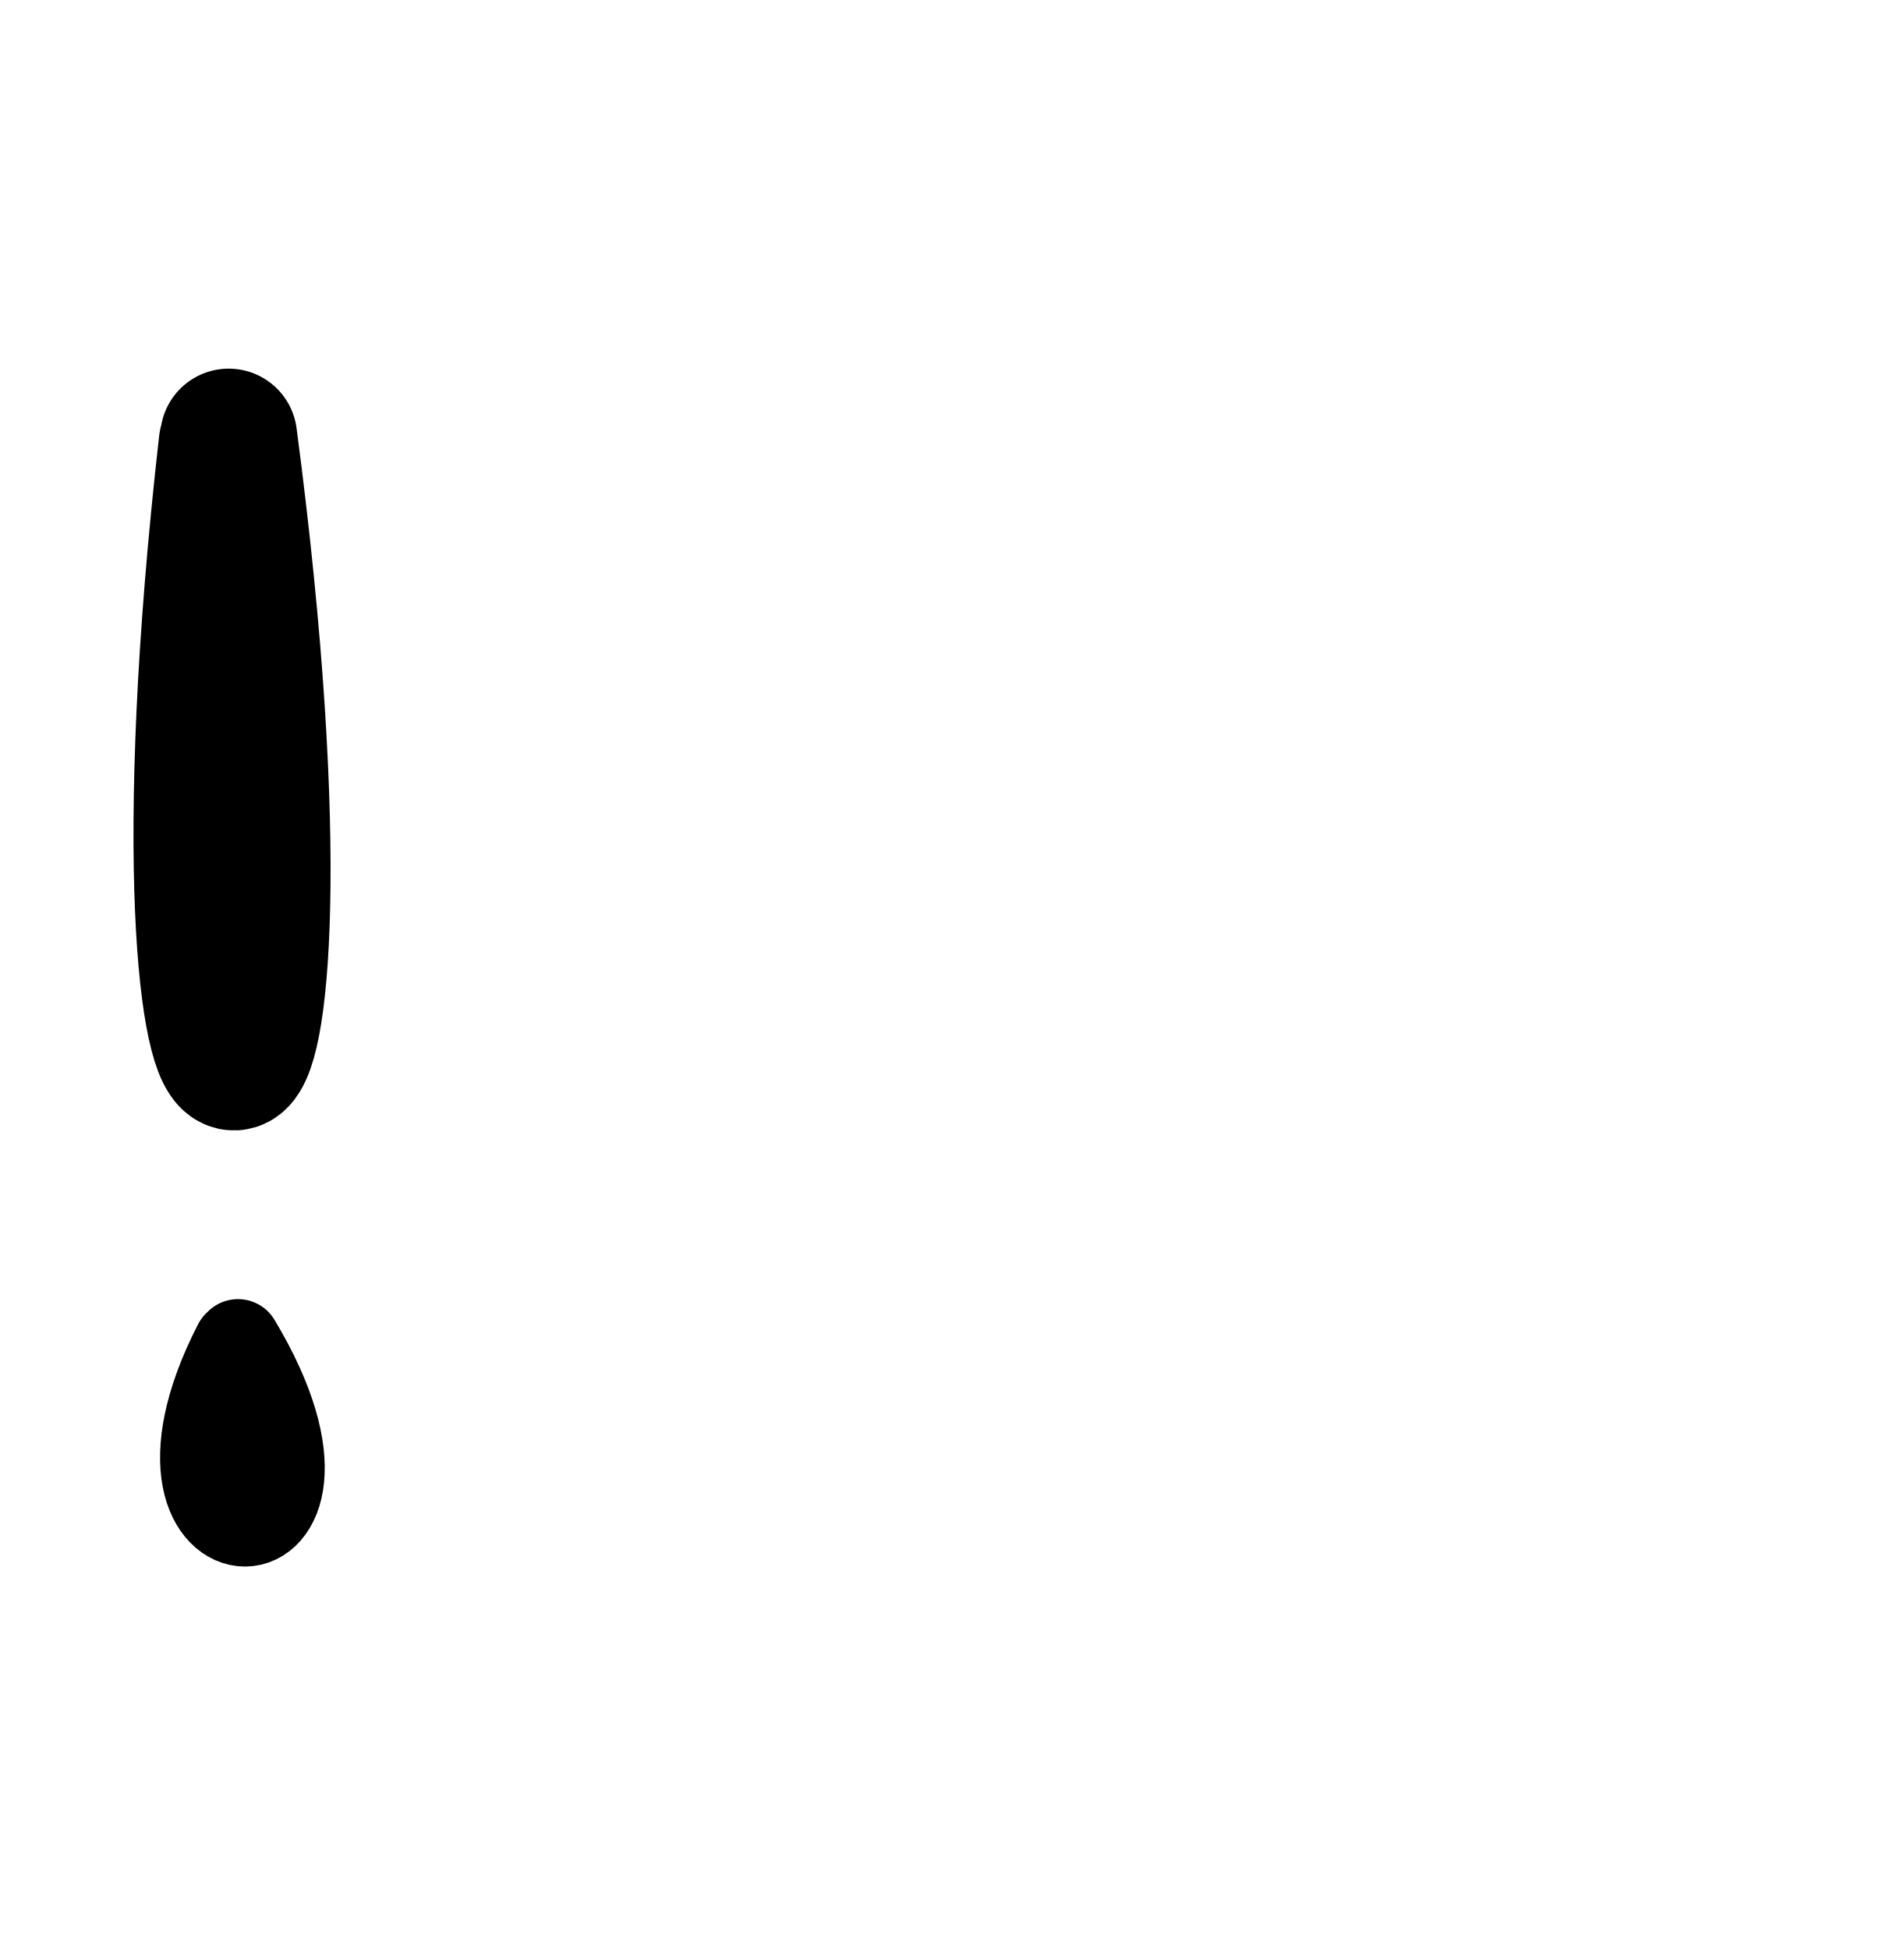
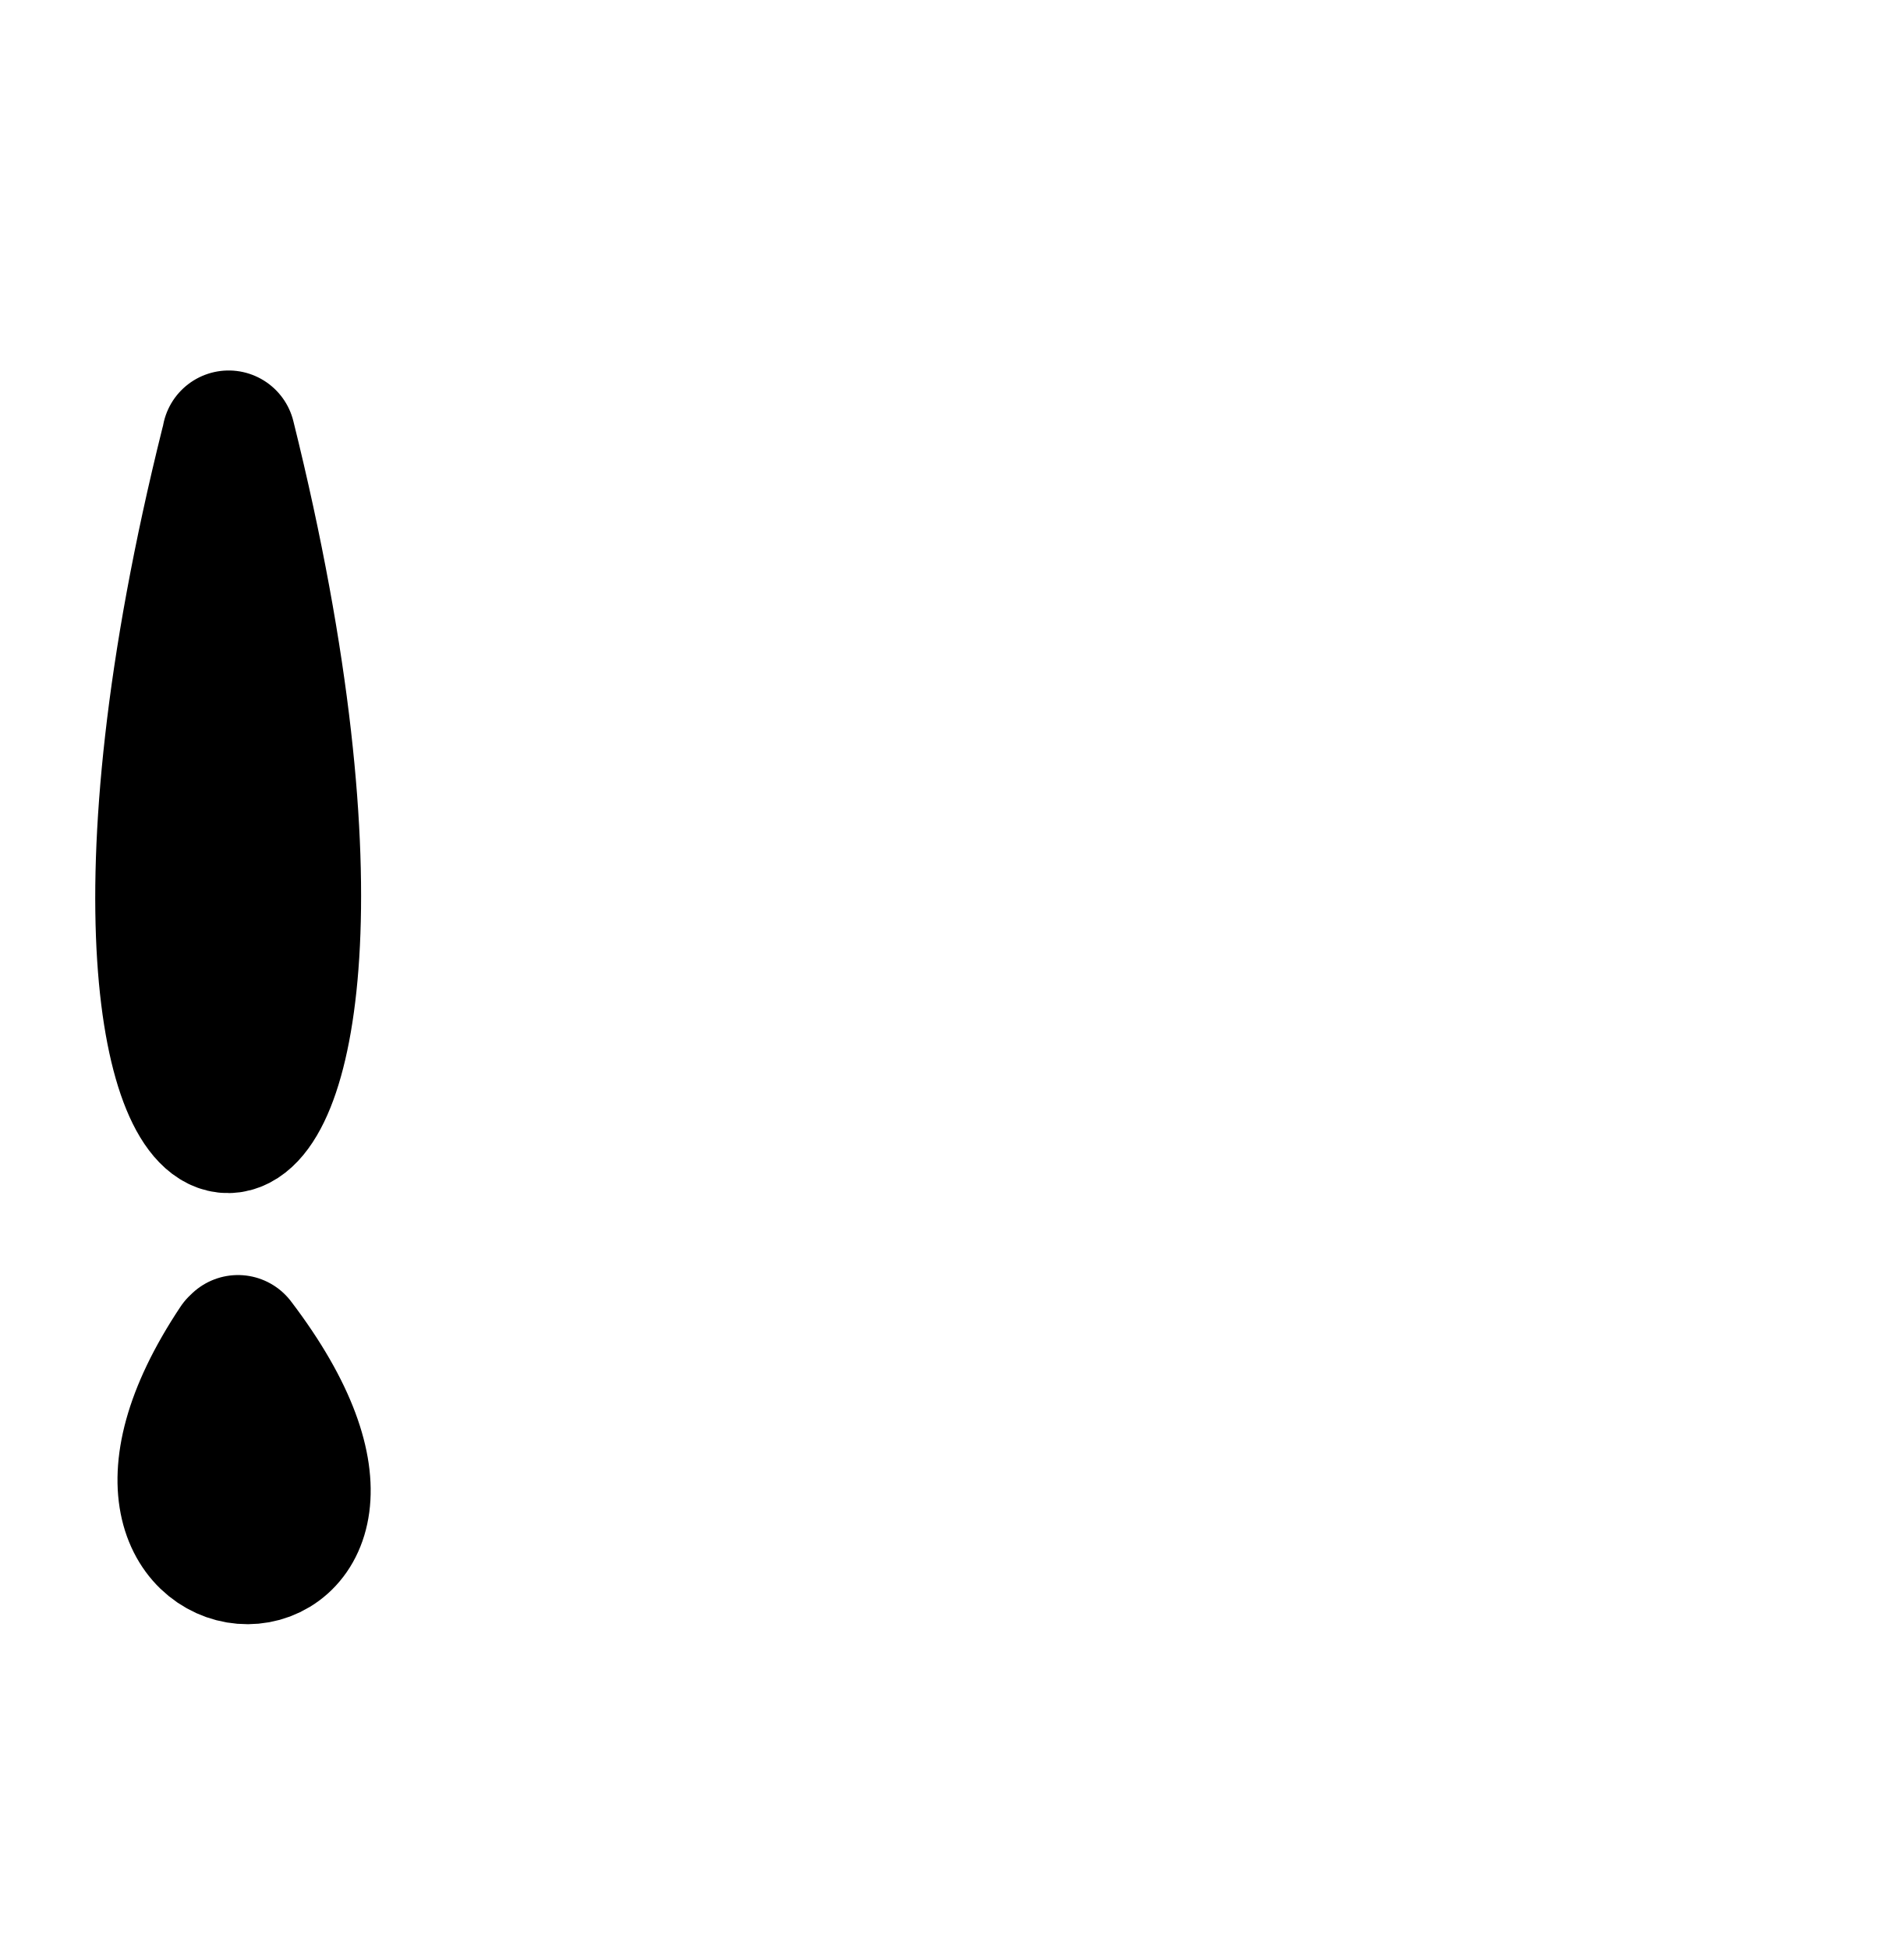
<svg xmlns="http://www.w3.org/2000/svg" width="2000" height="2048" id="svg2992" version="1.1">
  <defs id="defs5498" />
  <g id="layer1" transform="translate(0,1048)">
-     <path style="fill:none;fill-rule:evenodd;stroke:#000000;stroke-width:143.884;stroke-linecap:round;stroke-linejoin:round;stroke-miterlimit:4;stroke-dasharray:none;stroke-dashoffset:0;stroke-opacity:1" d="m 238.676,-581.777 c -98.278,867.369 117.228,867.369 1.589,-6.92" id="path4145" />
-     <path style="fill:none;fill-rule:evenodd;stroke:#000000;stroke-width:89.419;stroke-linecap:round;stroke-linejoin:round;stroke-miterlimit:4;stroke-dasharray:none;stroke-dashoffset:0;stroke-opacity:1" d="m 247.933,363.838 c -130.071,253.111 155.152,253.111 2.103,-2.019" id="path4145-5" />
+     <path style="fill:none;fill-rule:evenodd;stroke:#000000;stroke-width:140;stroke-linecap:round;stroke-linejoin:round;stroke-miterlimit:4;stroke-dasharray:none;stroke-dashoffset:0;stroke-opacity:1" d="M 238.676,-581.777 C 0,376 480,376 240.265,-588.696" id="path4145" />
+     <path style="fill:none;fill-rule:evenodd;stroke:#000000;stroke-width:140;stroke-linecap:round;stroke-linejoin:round;stroke-miterlimit:4;stroke-dasharray:none;stroke-dashoffset:0;stroke-opacity:1" d="M 247.933,363.838 C 48,664 480,664 250.036,361.819" id="path4145-5" />
+     <path style="color:#000000;font-style:normal;font-variant:normal;font-weight:normal;font-stretch:normal;font-size:medium;line-height:normal;font-family:sans-serif;text-indent:0;text-align:start;text-decoration:none;text-decoration-line:none;text-decoration-style:solid;text-decoration-color:#000000;letter-spacing:normal;word-spacing:normal;text-transform:none;direction:ltr;block-progression:tb;writing-mode:lr-tb;baseline-shift:baseline;text-anchor:start;white-space:normal;clip-rule:nonzero;display:inline;overflow:visible;visibility:visible;opacity:1;isolation:auto;mix-blend-mode:normal;color-interpolation:sRGB;color-interpolation-filters:linearRGB;solid-color:#000000;solid-opacity:1;fill:#000000;fill-opacity:1;fill-rule:evenodd;stroke:none;stroke-width:140;stroke-linecap:round;stroke-linejoin:round;stroke-miterlimit:4;stroke-dasharray:none;stroke-dashoffset:0;stroke-opacity:1;color-rendering:auto;image-rendering:auto;shape-rendering:auto;text-rendering:auto;enable-background:accumulate" d="m -1471.767,-683.395 a 59.464,70.007 0 0 0 -61.548,62.113 59.464,70.007 0 0 0 0,0.004 c -51.599,244.176 -65.15,429.251 -58.073,558.844 3.545,64.905 11.761,115.639 26.053,156.559 7.146,20.46 15.652,38.871 29.416,55.576 13.763,16.705 36.249,32.636 62.414,32.193 26.165,-0.443 47.878,-16.798 61.319,-33.615 13.441,-16.818 21.834,-35.29 28.899,-55.887 14.13,-41.194 22.314,-92.356 25.792,-157.754 6.957,-130.796 -6.798,-317.526 -58.826,-564.006 a 59.464,70.007 0 0 0 -55.447,-54.027 z" id="path4145-57" />
+     <path style="color:#000000;font-style:normal;font-variant:normal;font-weight:normal;font-stretch:normal;font-size:medium;line-height:normal;font-family:sans-serif;text-indent:0;text-align:start;text-decoration:none;text-decoration-line:none;text-decoration-style:solid;text-decoration-color:#000000;letter-spacing:normal;word-spacing:normal;text-transform:none;direction:ltr;block-progression:tb;writing-mode:lr-tb;baseline-shift:baseline;text-anchor:start;white-space:normal;clip-rule:nonzero;display:inline;overflow:visible;visibility:visible;opacity:1;isolation:auto;mix-blend-mode:normal;color-interpolation:sRGB;color-interpolation-filters:linearRGB;solid-color:#000000;solid-opacity:1;fill:#000000;fill-opacity:1;fill-rule:evenodd;stroke:none;stroke-width:140;stroke-linecap:round;stroke-linejoin:round;stroke-miterlimit:4;stroke-dasharray:none;stroke-dashoffset:0;stroke-opacity:1;color-rendering:auto;image-rendering:auto;shape-rendering:auto;text-rendering:auto;enable-background:accumulate" d="m -1464.186,267.275 a 59.464,70.007 0 0 0 -54.443,36.953 c -46.647,83.471 -63.4,156.68 -50.665,220.611 12.887,64.698 61.968,110.353 112.519,110.076 50.551,-0.277 100.735,-51.373 108.234,-117.633 7.499,-66.259 -15.601,-137.696 -69.867,-221.646 a 59.464,70.007 0 0 0 -45.778,-28.361 z" id="path4145-5-2" />
  </g>
</svg>
